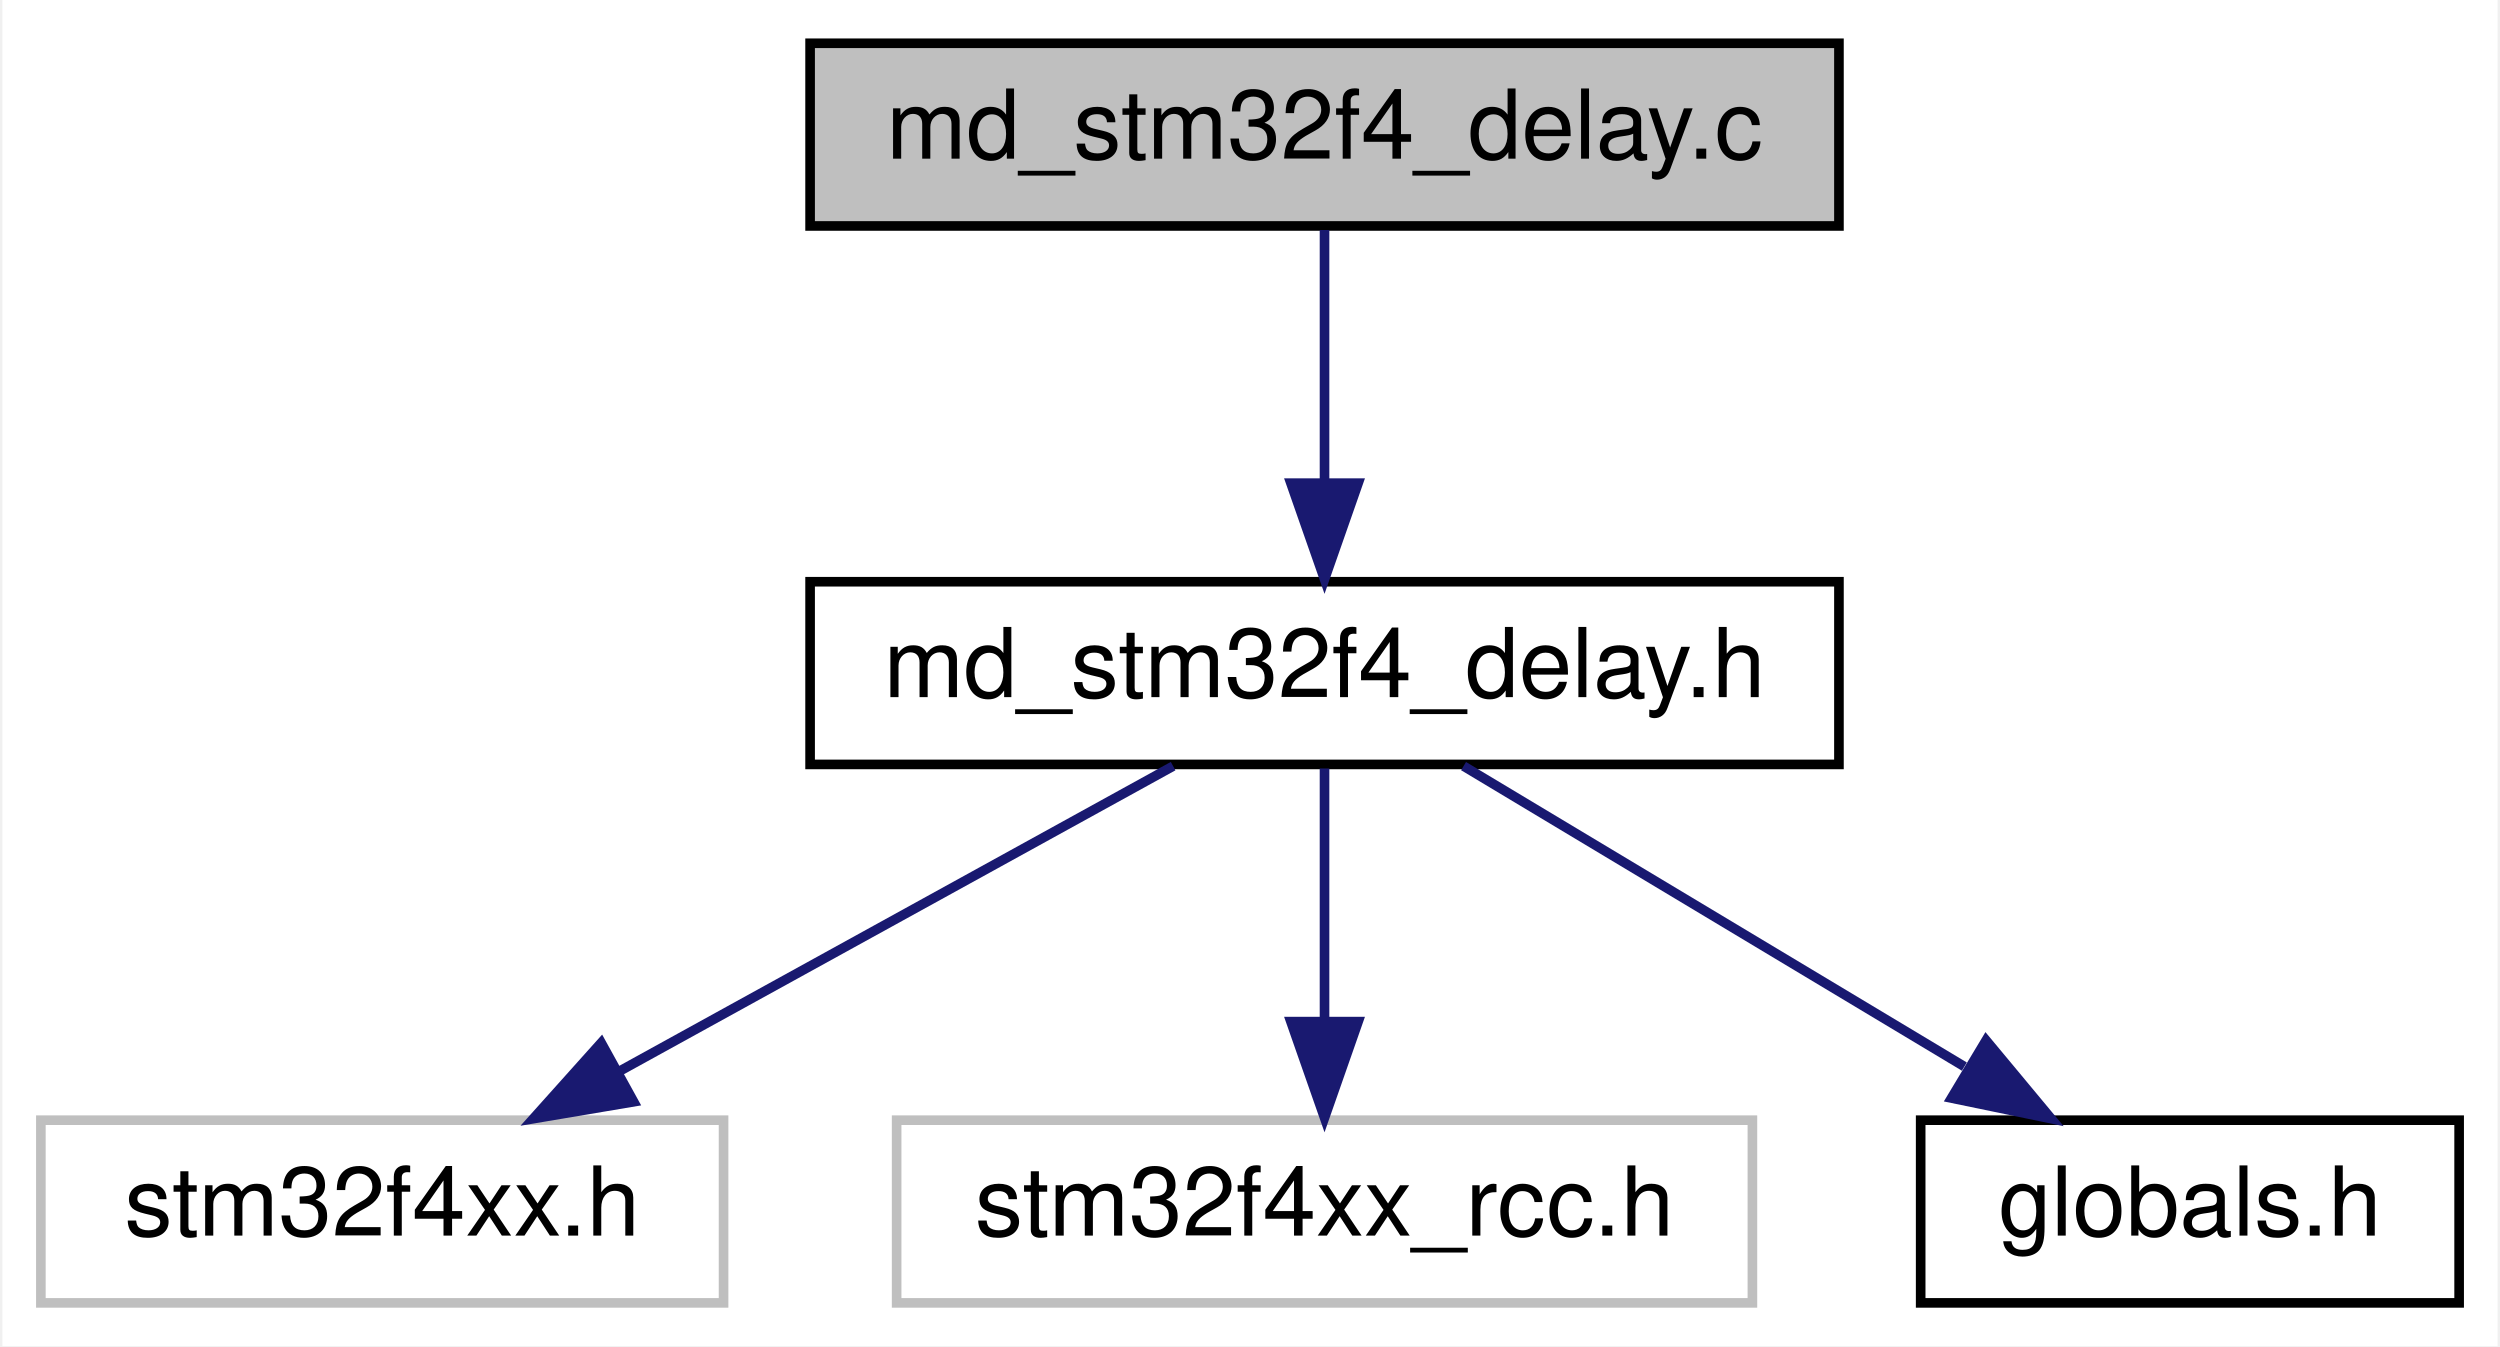
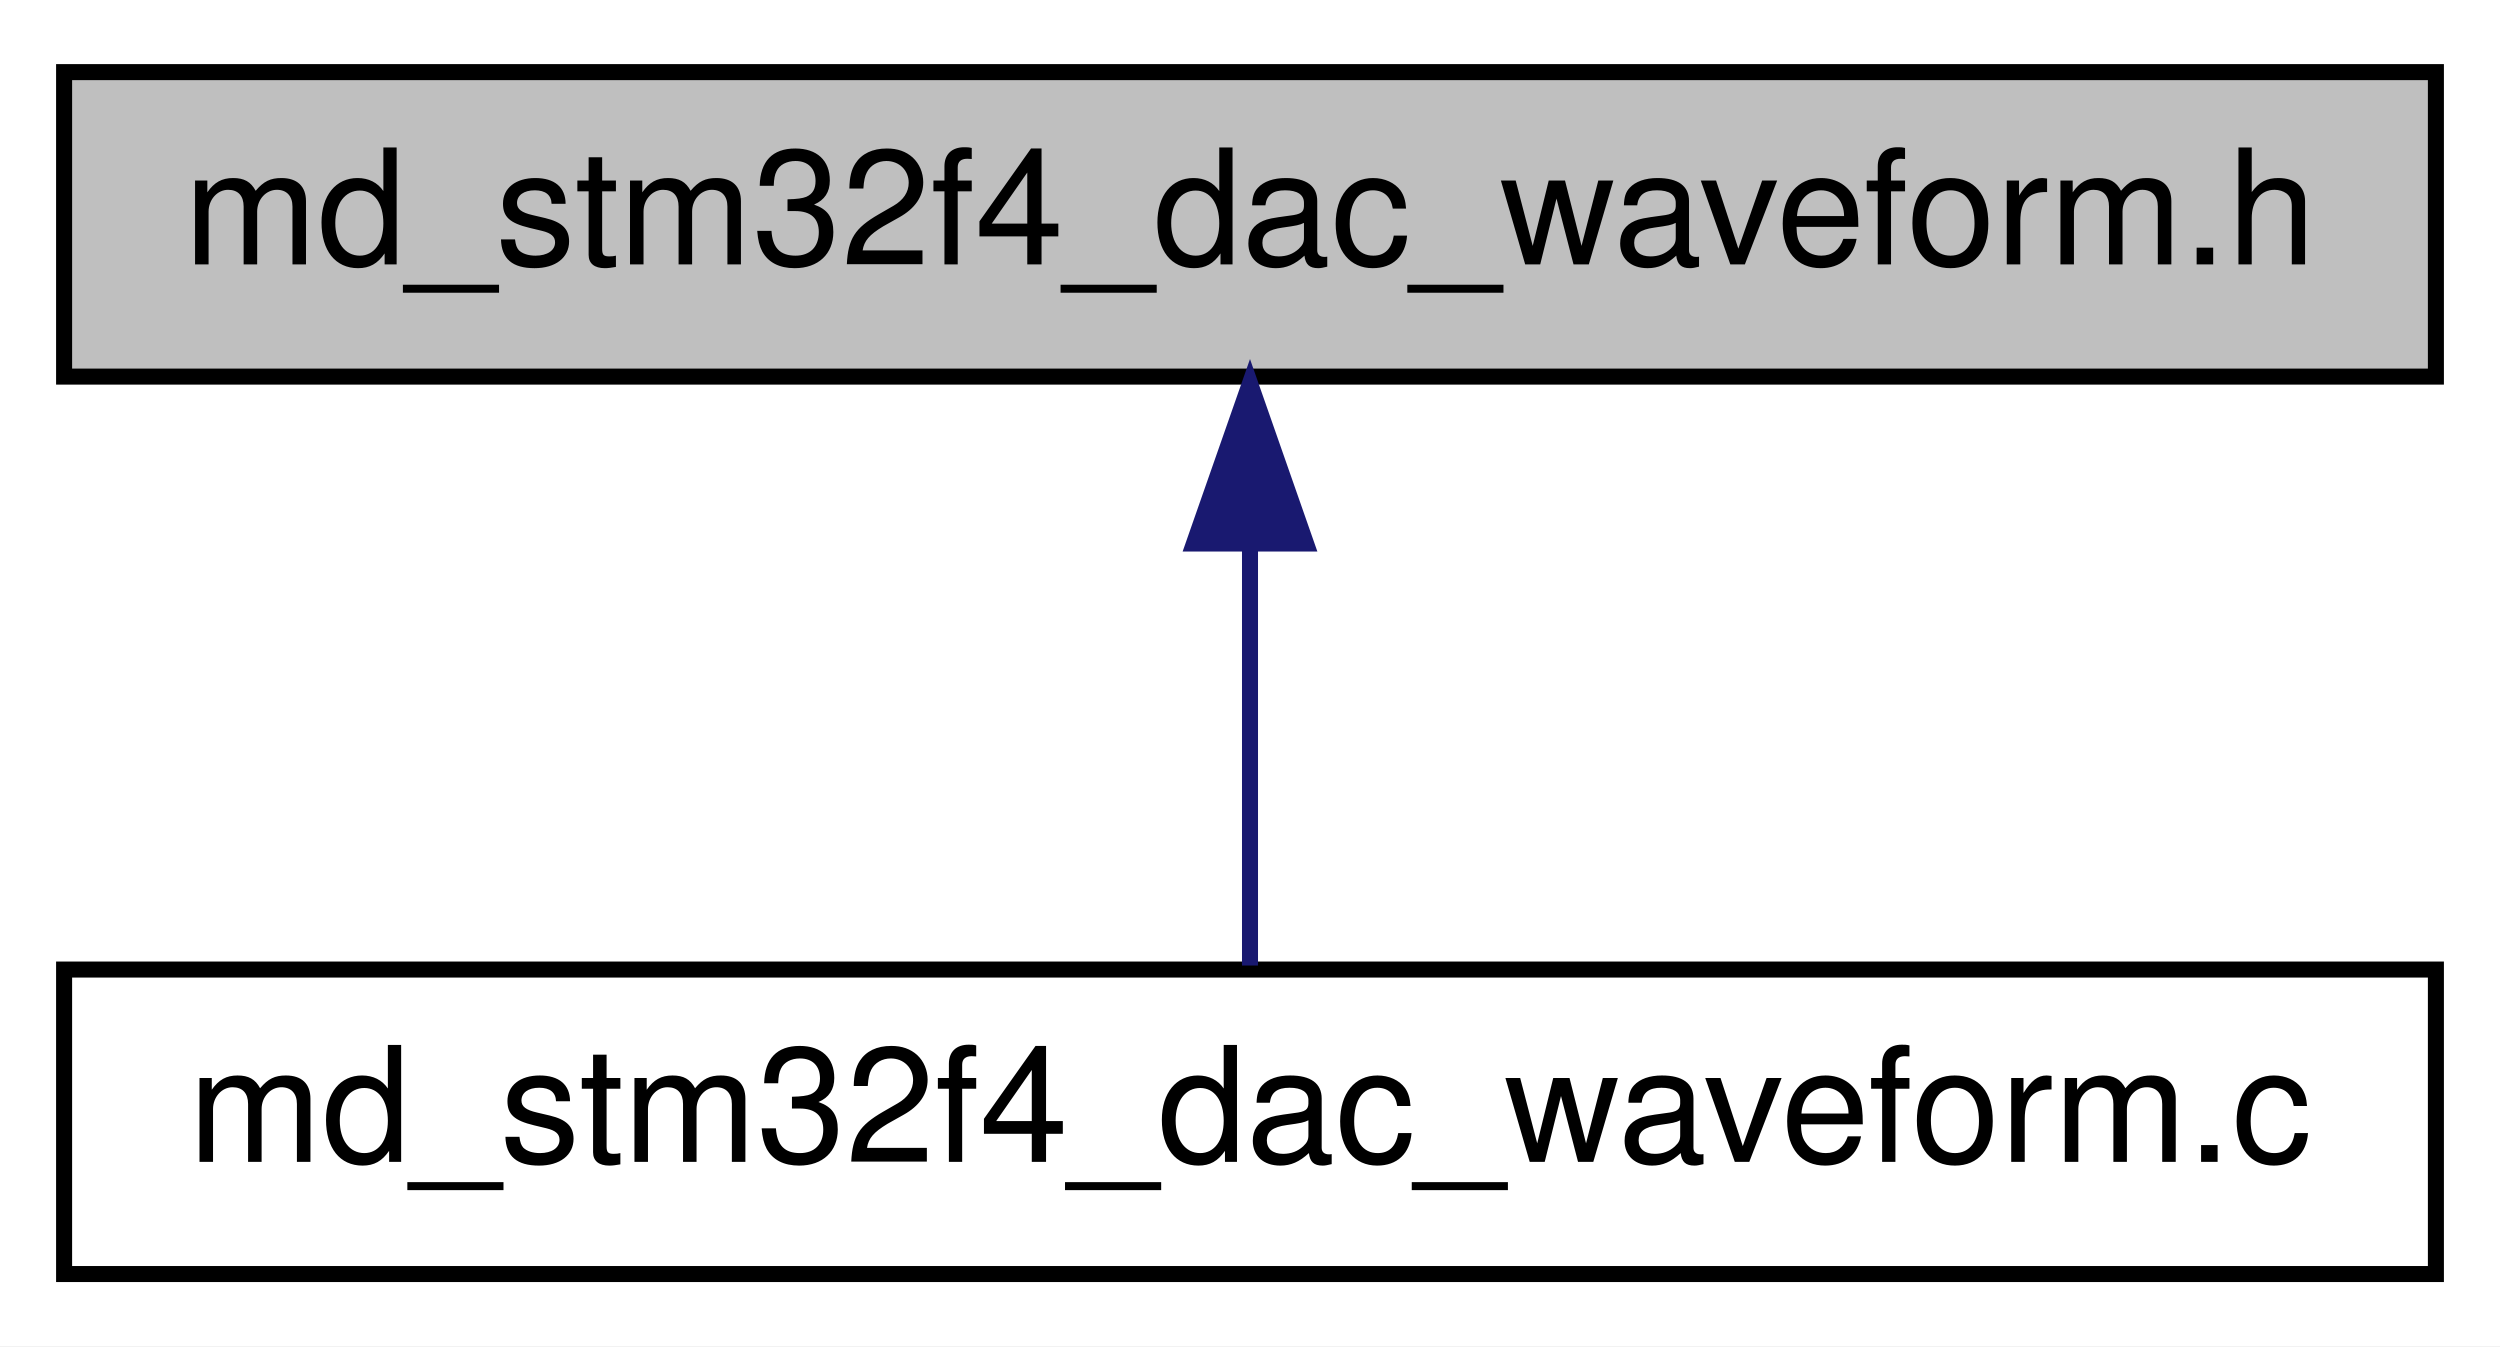
- <svg xmlns="http://www.w3.org/2000/svg" xmlns:xlink="http://www.w3.org/1999/xlink" width="260pt" height="140pt" viewBox="0.00 0.00 259.50 140.00">
-   <g id="graph0" class="graph" transform="scale(1 1) rotate(0) translate(4 136)">
-     <polygon fill="white" stroke="none" points="-4,4 -4,-136 255.5,-136 255.5,4 -4,4" />
+ <svg xmlns="http://www.w3.org/2000/svg" xmlns:xlink="http://www.w3.org/1999/xlink" width="156pt" height="84pt" viewBox="0.00 0.00 156.00 84.00">
+   <g id="graph0" class="graph" transform="scale(1 1) rotate(0) translate(4 80)">
+     <polygon fill="white" stroke="none" points="-4,4 -4,-80 152,-80 152,4 -4,4" />
    <g id="node1" class="node">
-       <polygon fill="#bfbfbf" stroke="black" points="80,-112.5 80,-131.5 187,-131.5 187,-112.5 80,-112.5" />
-       <text text-anchor="middle" x="133.5" y="-119.5" font-family="Helvetica,sans-Serif" font-size="10.00">md_stm32f4_delay.c</text>
+       <polygon fill="#bfbfbf" stroke="black" points="0,-56.5 0,-75.5 148,-75.5 148,-56.5 0,-56.5" />
+       <text text-anchor="middle" x="74" y="-63.5" font-family="Helvetica,sans-Serif" font-size="10.00">md_stm32f4_dac_waveform.h</text>
    </g>
    <g id="node2" class="node">
      <g id="a_node2">
-         <a xlink:href="a00030.html" target="_top" xlink:title="Provides SysTick-Timer driven delay functions. ">
-           <polygon fill="white" stroke="black" points="80,-56.5 80,-75.5 187,-75.5 187,-56.5 80,-56.5" />
-           <text text-anchor="middle" x="133.5" y="-63.5" font-family="Helvetica,sans-Serif" font-size="10.00">md_stm32f4_delay.h</text>
+         <a xlink:href="a00027.html" target="_top" xlink:title="md_stm32f4_dac_waveform.c">
+           <polygon fill="white" stroke="black" points="0,-0.5 0,-19.5 148,-19.5 148,-0.5 0,-0.5" />
+           <text text-anchor="middle" x="74" y="-7.5" font-family="Helvetica,sans-Serif" font-size="10.00">md_stm32f4_dac_waveform.c</text>
        </a>
      </g>
    </g>
    <g id="edge1" class="edge">
-       <path fill="none" stroke="midnightblue" d="M133.5,-112.083C133.5,-105.006 133.5,-94.861 133.5,-85.987" />
-       <polygon fill="midnightblue" stroke="midnightblue" points="137,-85.751 133.5,-75.751 130,-85.751 137,-85.751" />
-     </g>
-     <g id="node3" class="node">
-       <polygon fill="white" stroke="#bfbfbf" points="0,-0.5 0,-19.5 71,-19.5 71,-0.5 0,-0.5" />
-       <text text-anchor="middle" x="35.5" y="-7.5" font-family="Helvetica,sans-Serif" font-size="10.00">stm32f4xx.h</text>
-     </g>
-     <g id="edge2" class="edge">
-       <path fill="none" stroke="midnightblue" d="M117.755,-56.324C102.181,-47.743 78.123,-34.486 60.041,-24.522" />
-       <polygon fill="midnightblue" stroke="midnightblue" points="61.654,-21.415 51.206,-19.654 58.276,-27.546 61.654,-21.415" />
-     </g>
-     <g id="node4" class="node">
-       <polygon fill="white" stroke="#bfbfbf" points="89,-0.5 89,-19.5 178,-19.5 178,-0.5 89,-0.5" />
-       <text text-anchor="middle" x="133.5" y="-7.5" font-family="Helvetica,sans-Serif" font-size="10.00">stm32f4xx_rcc.h</text>
-     </g>
-     <g id="edge3" class="edge">
-       <path fill="none" stroke="midnightblue" d="M133.5,-56.083C133.5,-49.006 133.5,-38.861 133.5,-29.986" />
-       <polygon fill="midnightblue" stroke="midnightblue" points="137,-29.751 133.5,-19.751 130,-29.751 137,-29.751" />
-     </g>
-     <g id="node5" class="node">
-       <g id="a_node5">
-         <a xlink:href="a00018.html" target="_top" xlink:title="Global defines include file. ">
-           <polygon fill="white" stroke="black" points="195.5,-0.5 195.5,-19.5 251.5,-19.5 251.5,-0.5 195.5,-0.5" />
-           <text text-anchor="middle" x="223.5" y="-7.5" font-family="Helvetica,sans-Serif" font-size="10.00">globals.h</text>
-         </a>
-       </g>
-     </g>
-     <g id="edge4" class="edge">
-       <path fill="none" stroke="midnightblue" d="M147.96,-56.324C162,-47.9 183.548,-34.971 200.043,-25.074" />
-       <polygon fill="midnightblue" stroke="midnightblue" points="202.302,-27.801 209.076,-19.654 198.7,-21.798 202.302,-27.801" />
+       <path fill="none" stroke="midnightblue" d="M74,-45.804C74,-36.91 74,-26.78 74,-19.751" />
+       <polygon fill="midnightblue" stroke="midnightblue" points="70.5,-46.083 74,-56.083 77.5,-46.083 70.5,-46.083" />
    </g>
  </g>
</svg>
